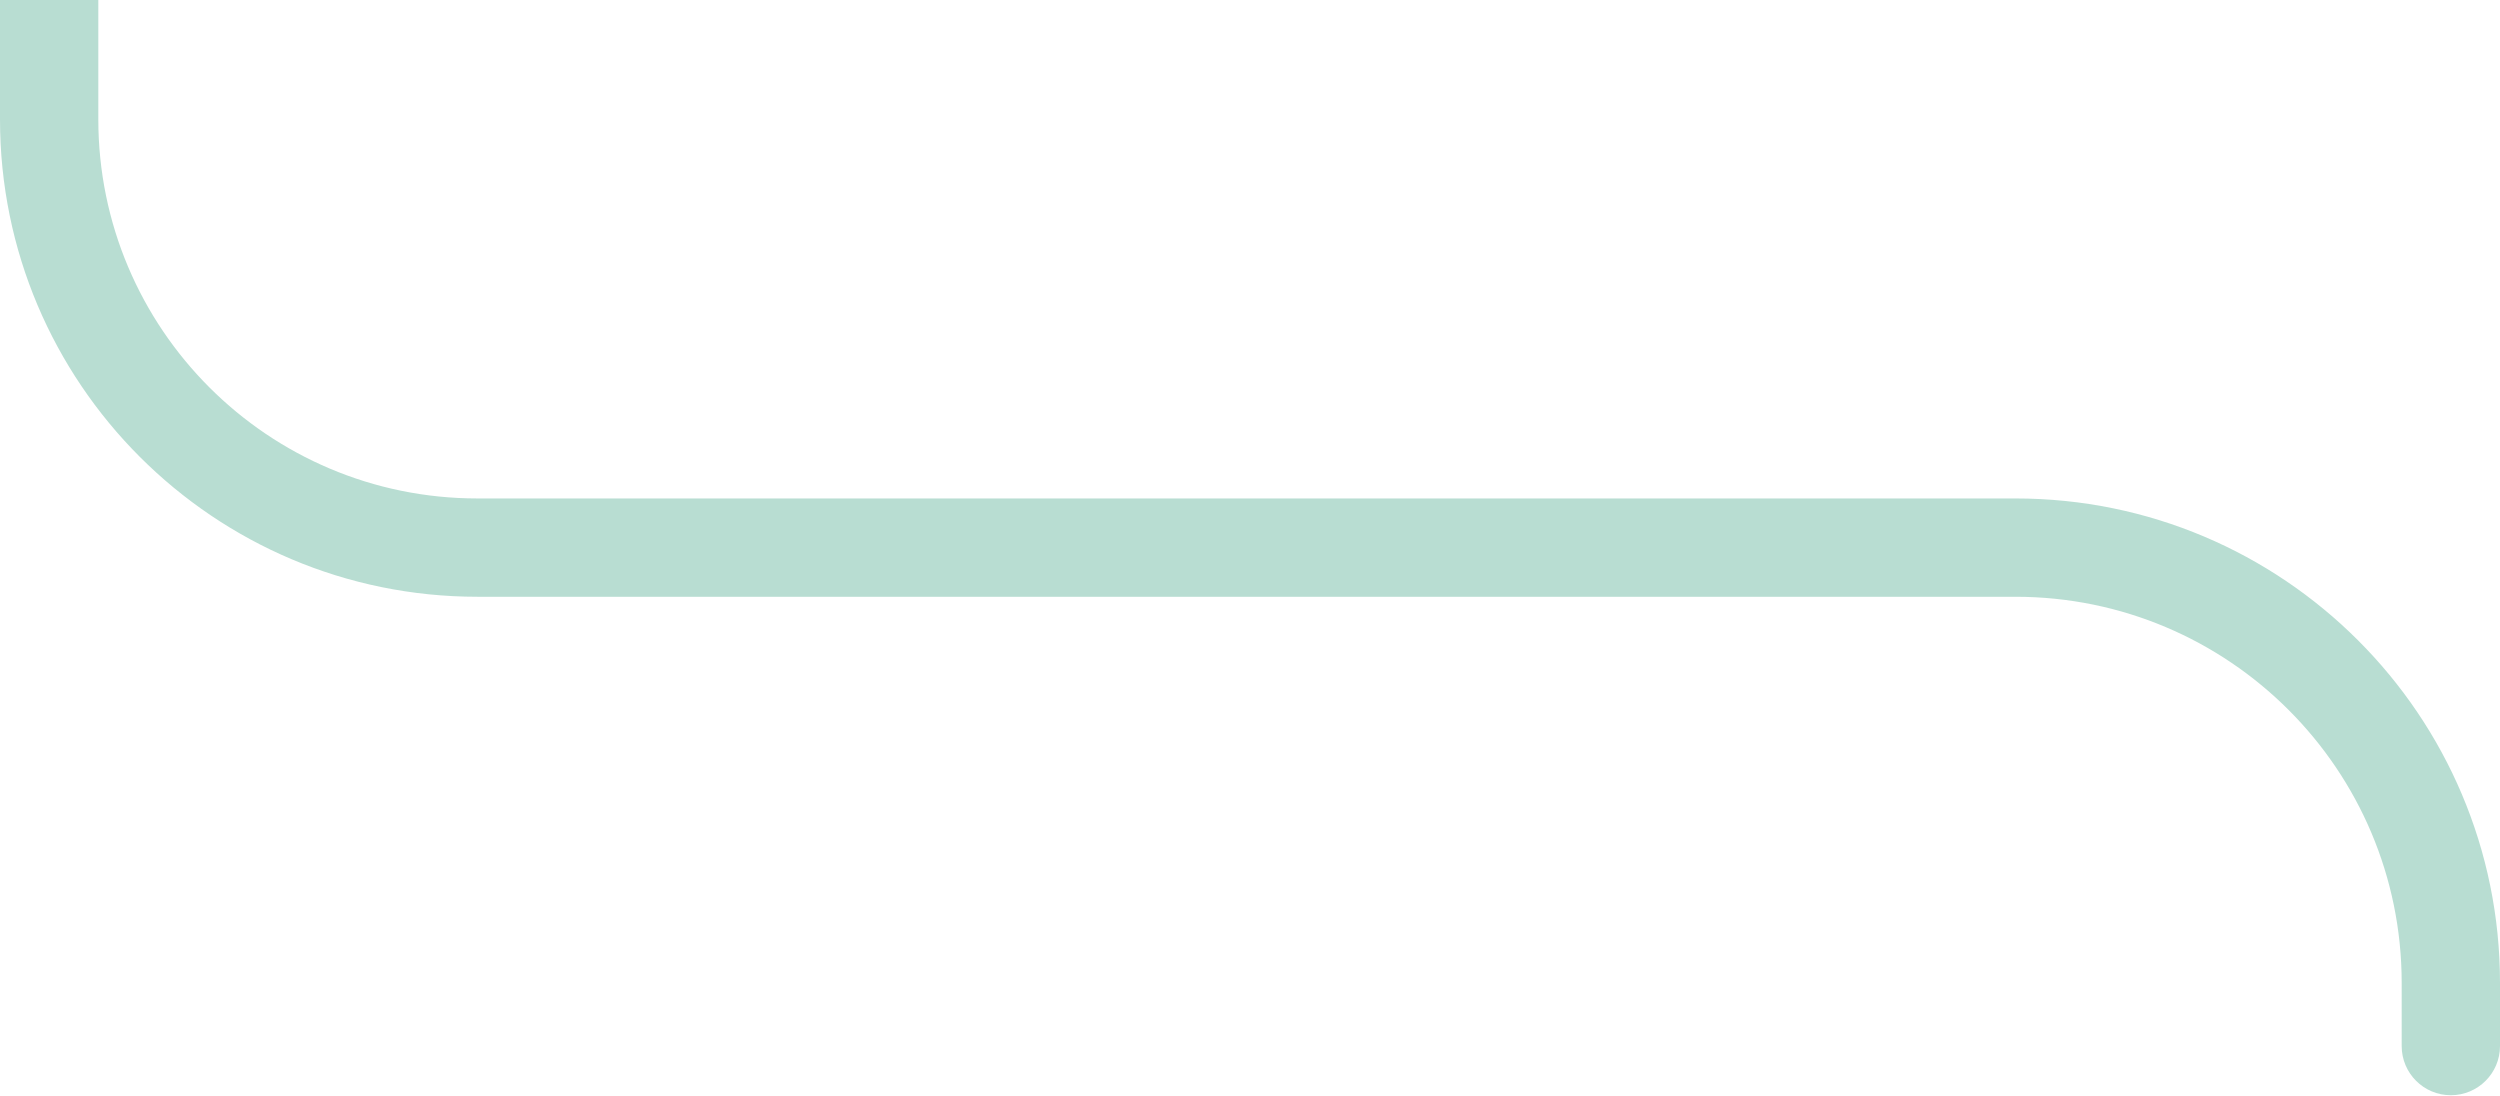
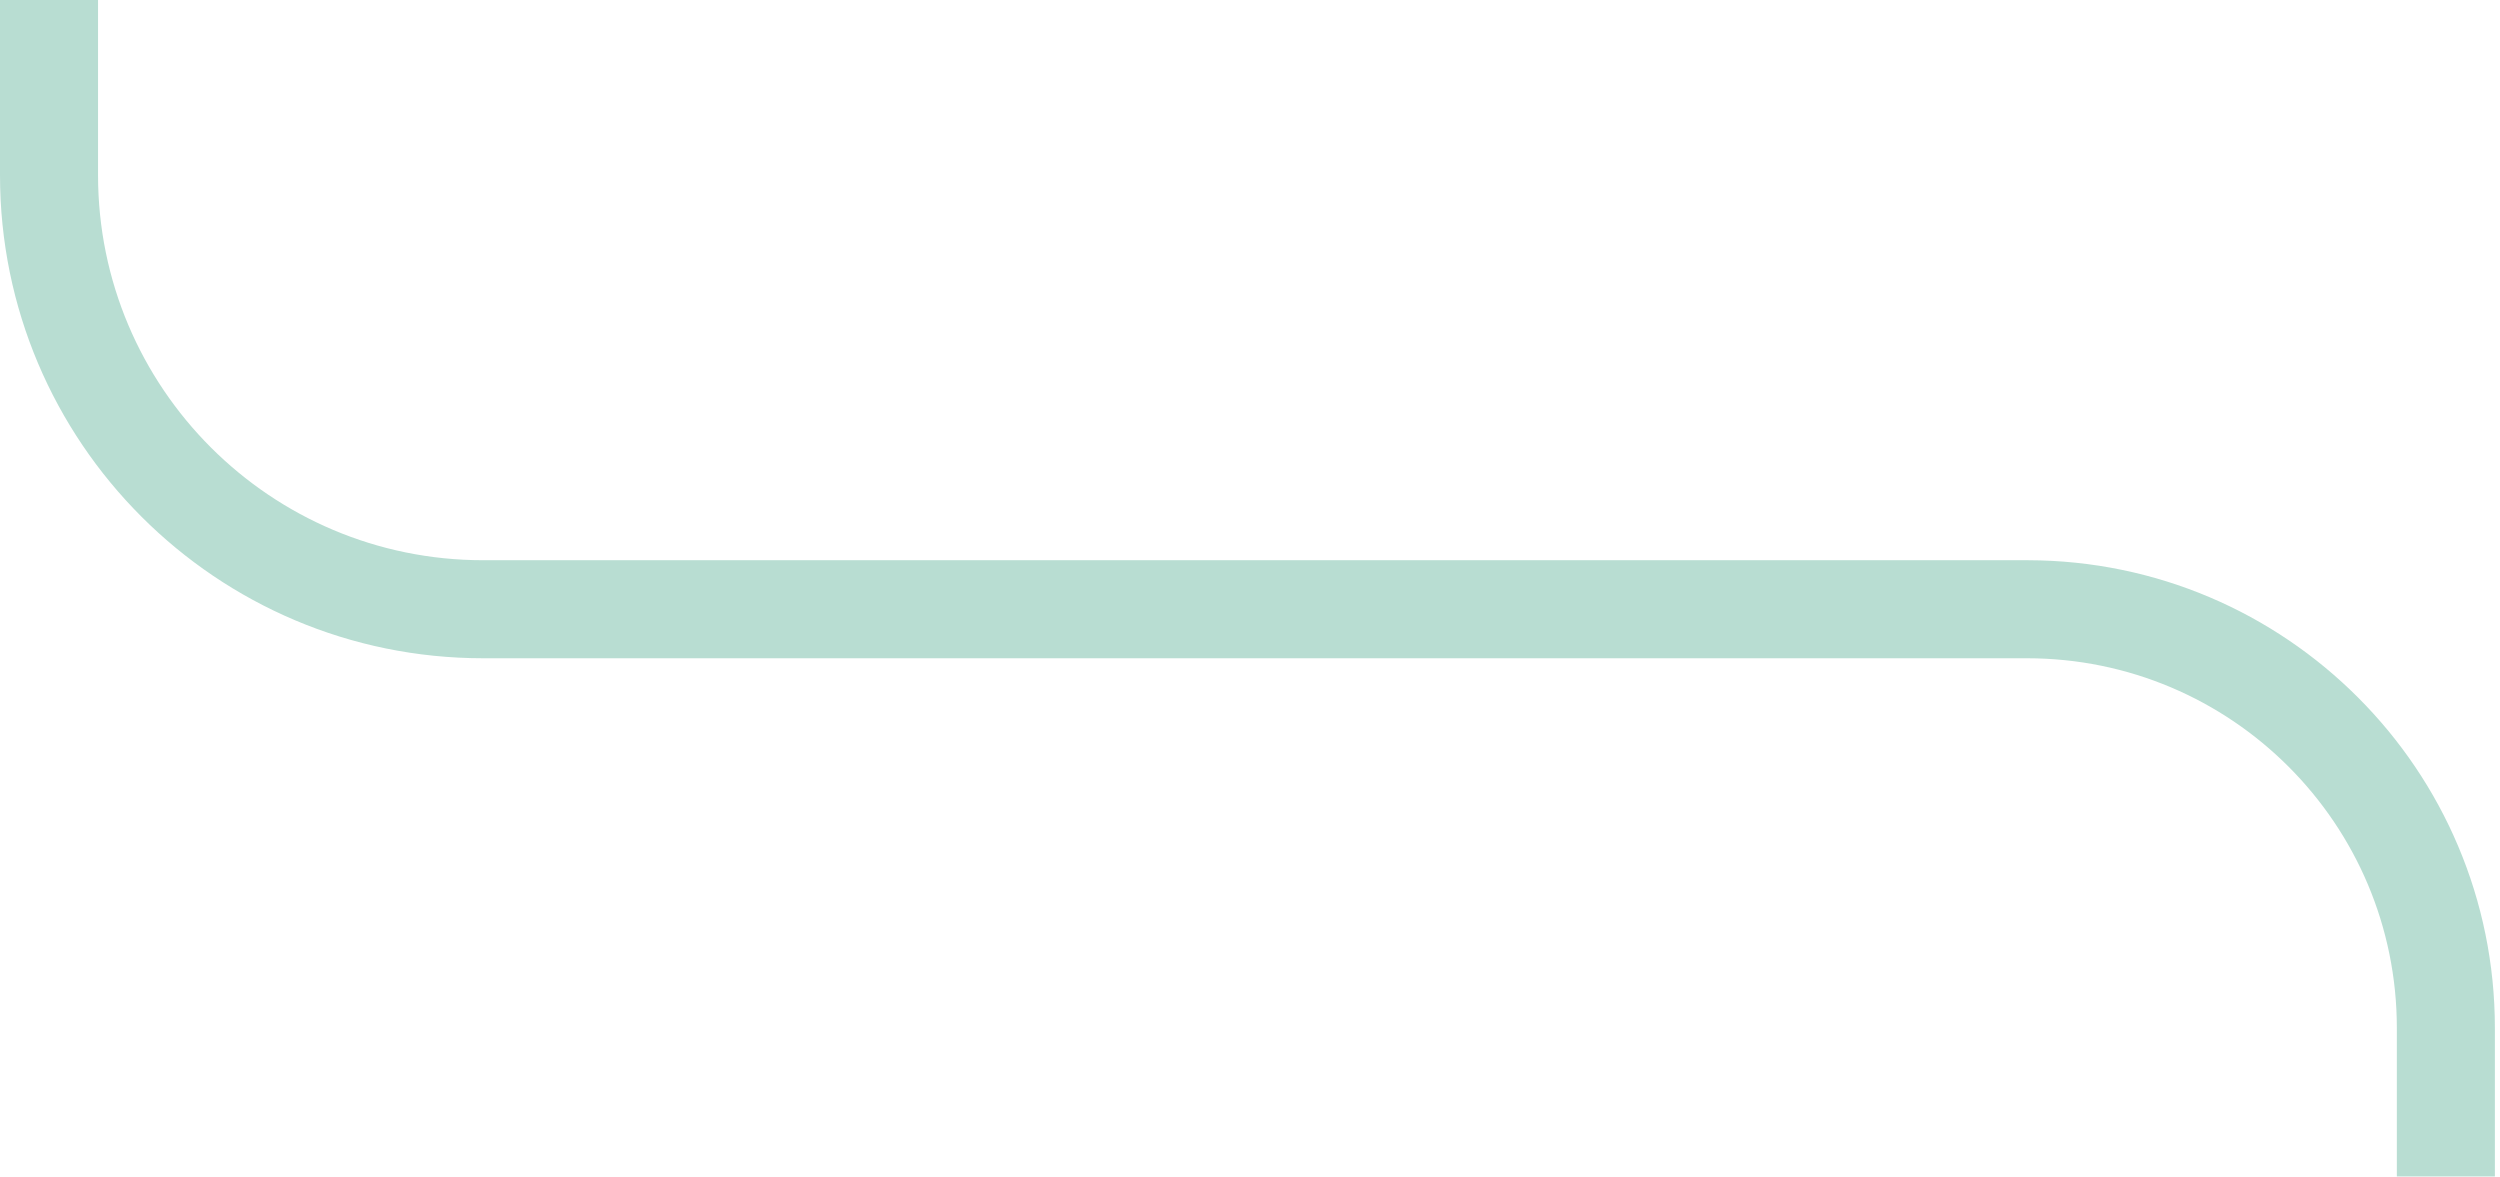
- <svg xmlns="http://www.w3.org/2000/svg" width="356" height="156" viewBox="0 0 356 156" fill="none">
-   <path fill-rule="evenodd" clip-rule="evenodd" d="M68 84.98H75H287C317.376 84.98 342 109.604 342 139.98V148.96C342 152.826 345.134 155.96 349 155.96C352.866 155.96 356 152.826 356 148.96V139.98C356 101.872 325.108 70.98 287 70.98H75H68C38.177 70.98 14 46.803 14 16.98L14 7V-3.05176e-05H0V7V16.98C7.62939e-06 54.535 30.445 84.98 68 84.98Z" fill="#B8DDD2" />
+ <svg xmlns="http://www.w3.org/2000/svg" width="357" height="168" viewBox="0 0 357 168" fill="none">
+   <path fill-rule="evenodd" clip-rule="evenodd" d="M69 94H282.446H282.584H289.446C318.62 94 342.27 117.65 342.27 146.824L342.269 161L342.269 168L356.269 168L356.269 161L356.27 146.824C356.27 109.964 326.426 80.074 289.584 80V80H289.446H282.584H282.446H69C38.624 80 14 55.376 14 25V7V0H-5.79138e-09V7V25C-5.79138e-09 63.108 30.892 94 69 94Z" fill="#B8DDD2" />
</svg>
